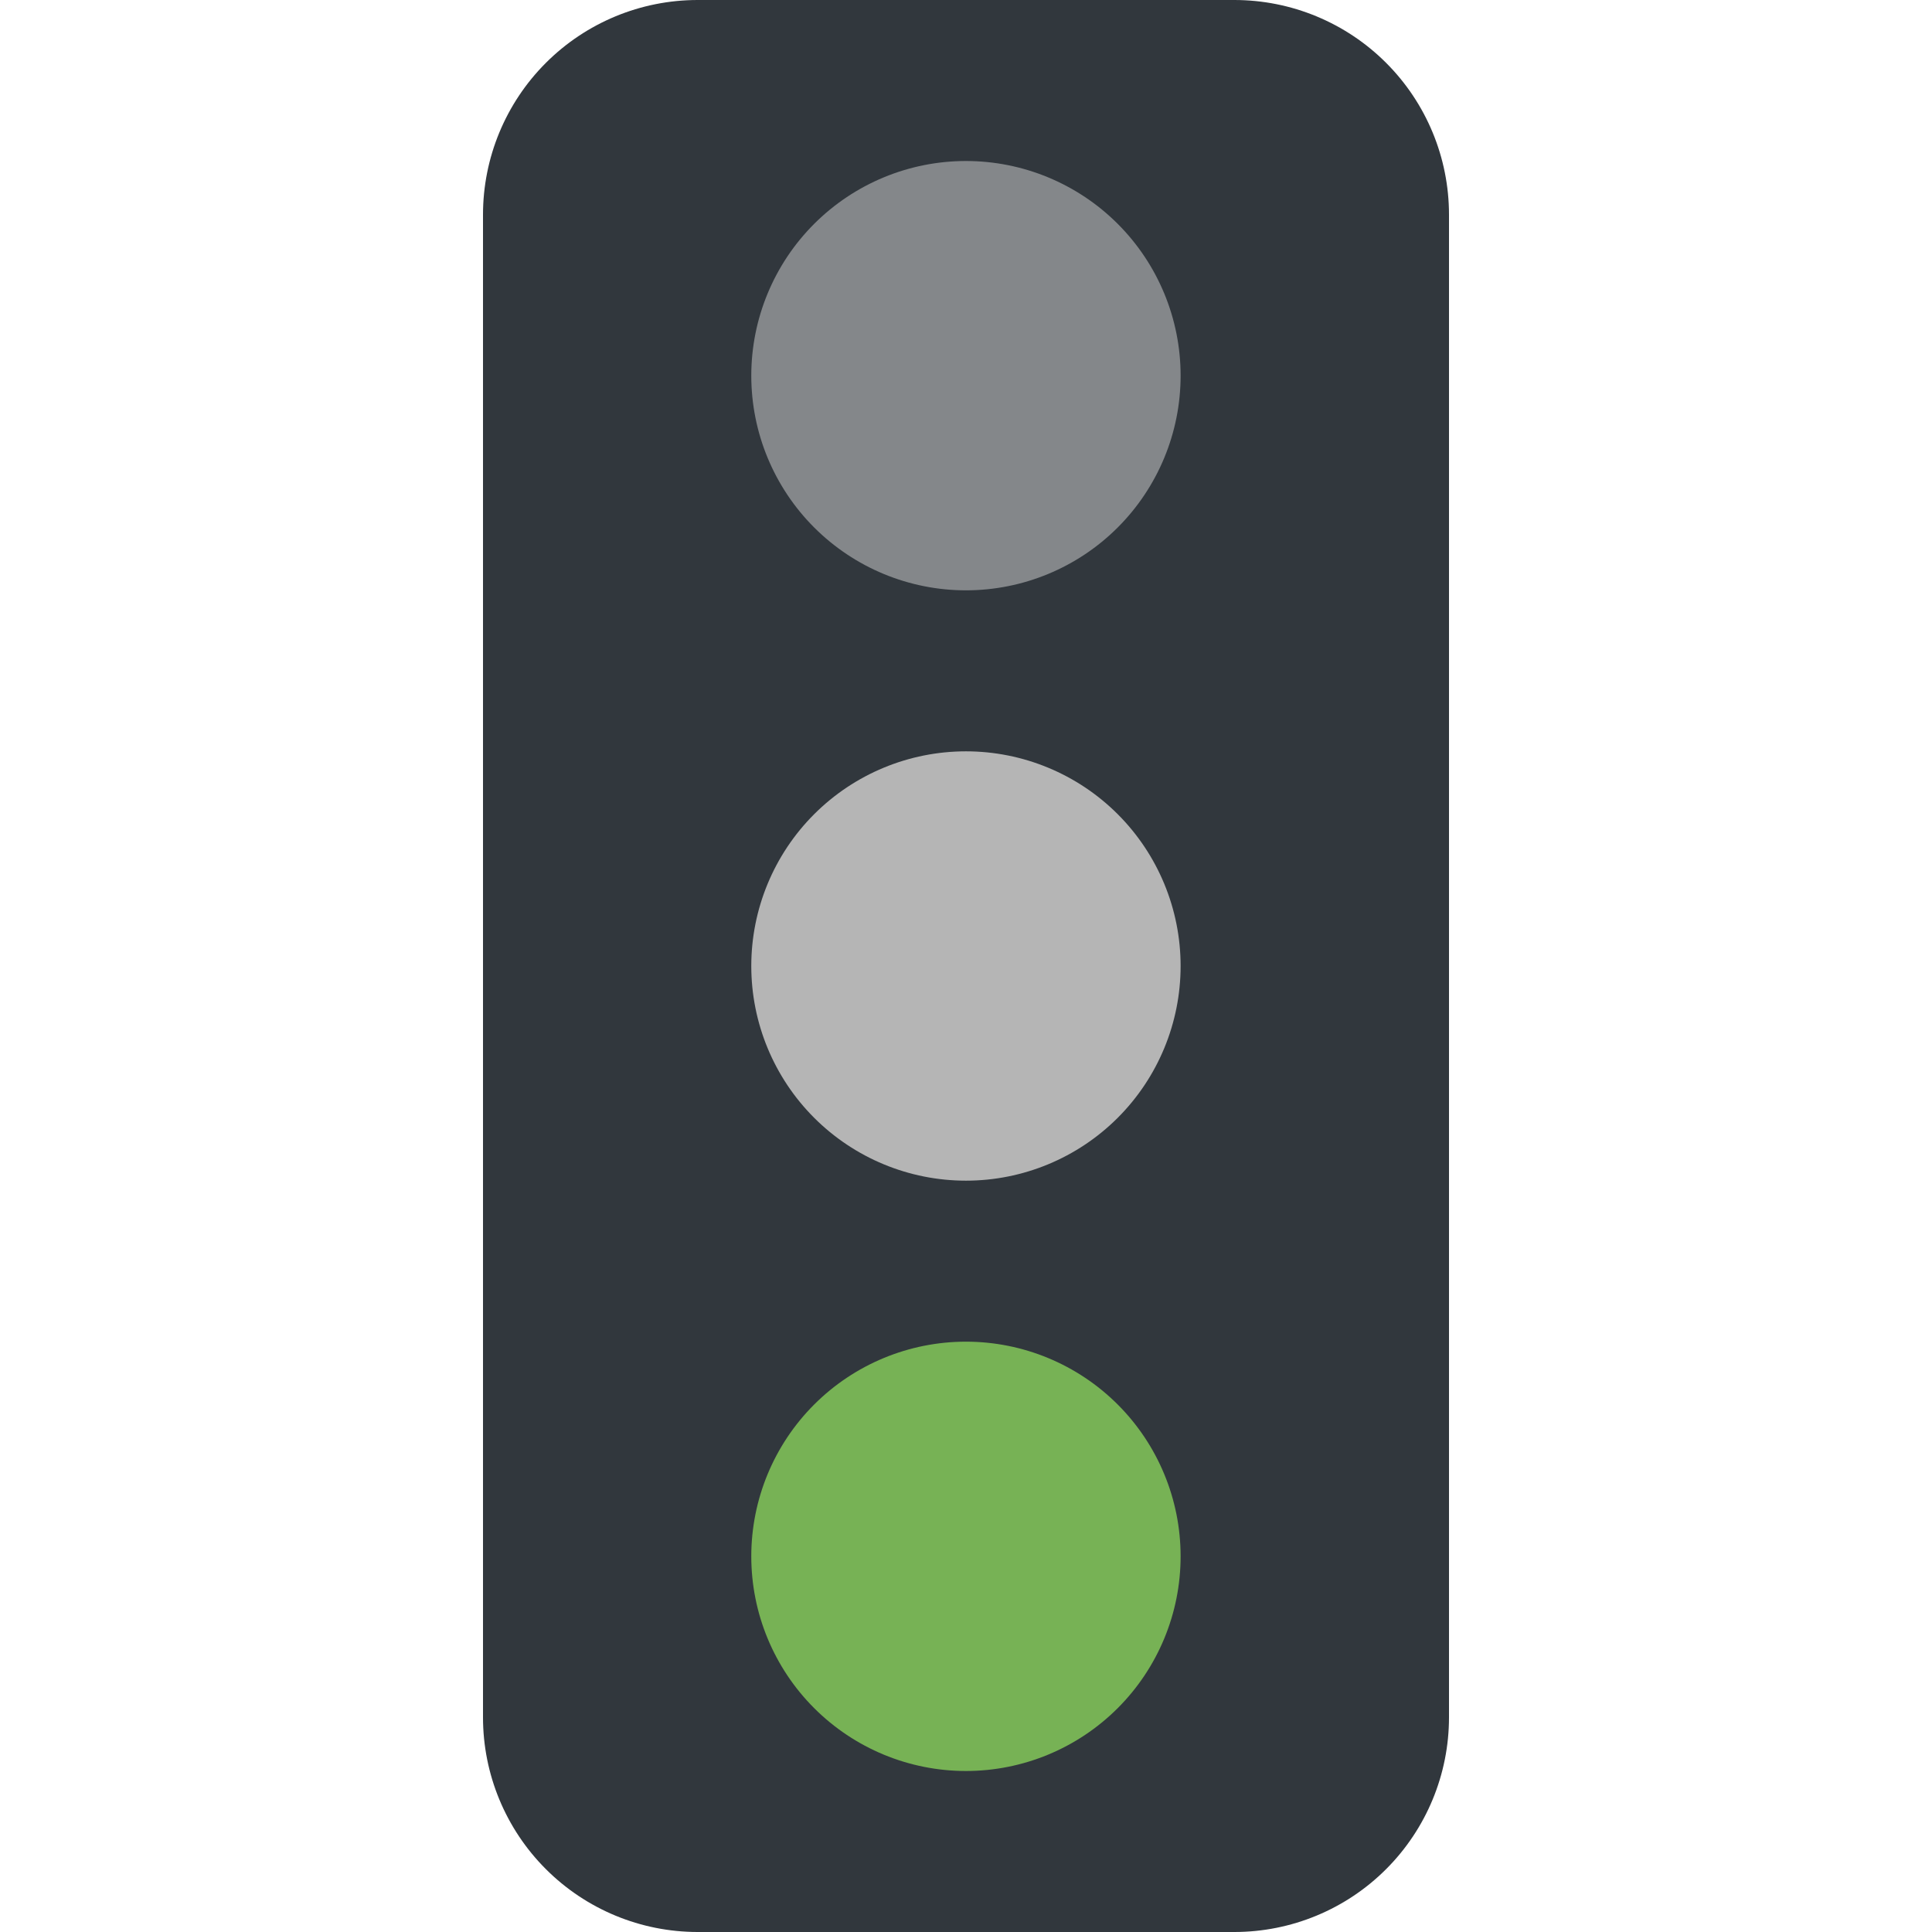
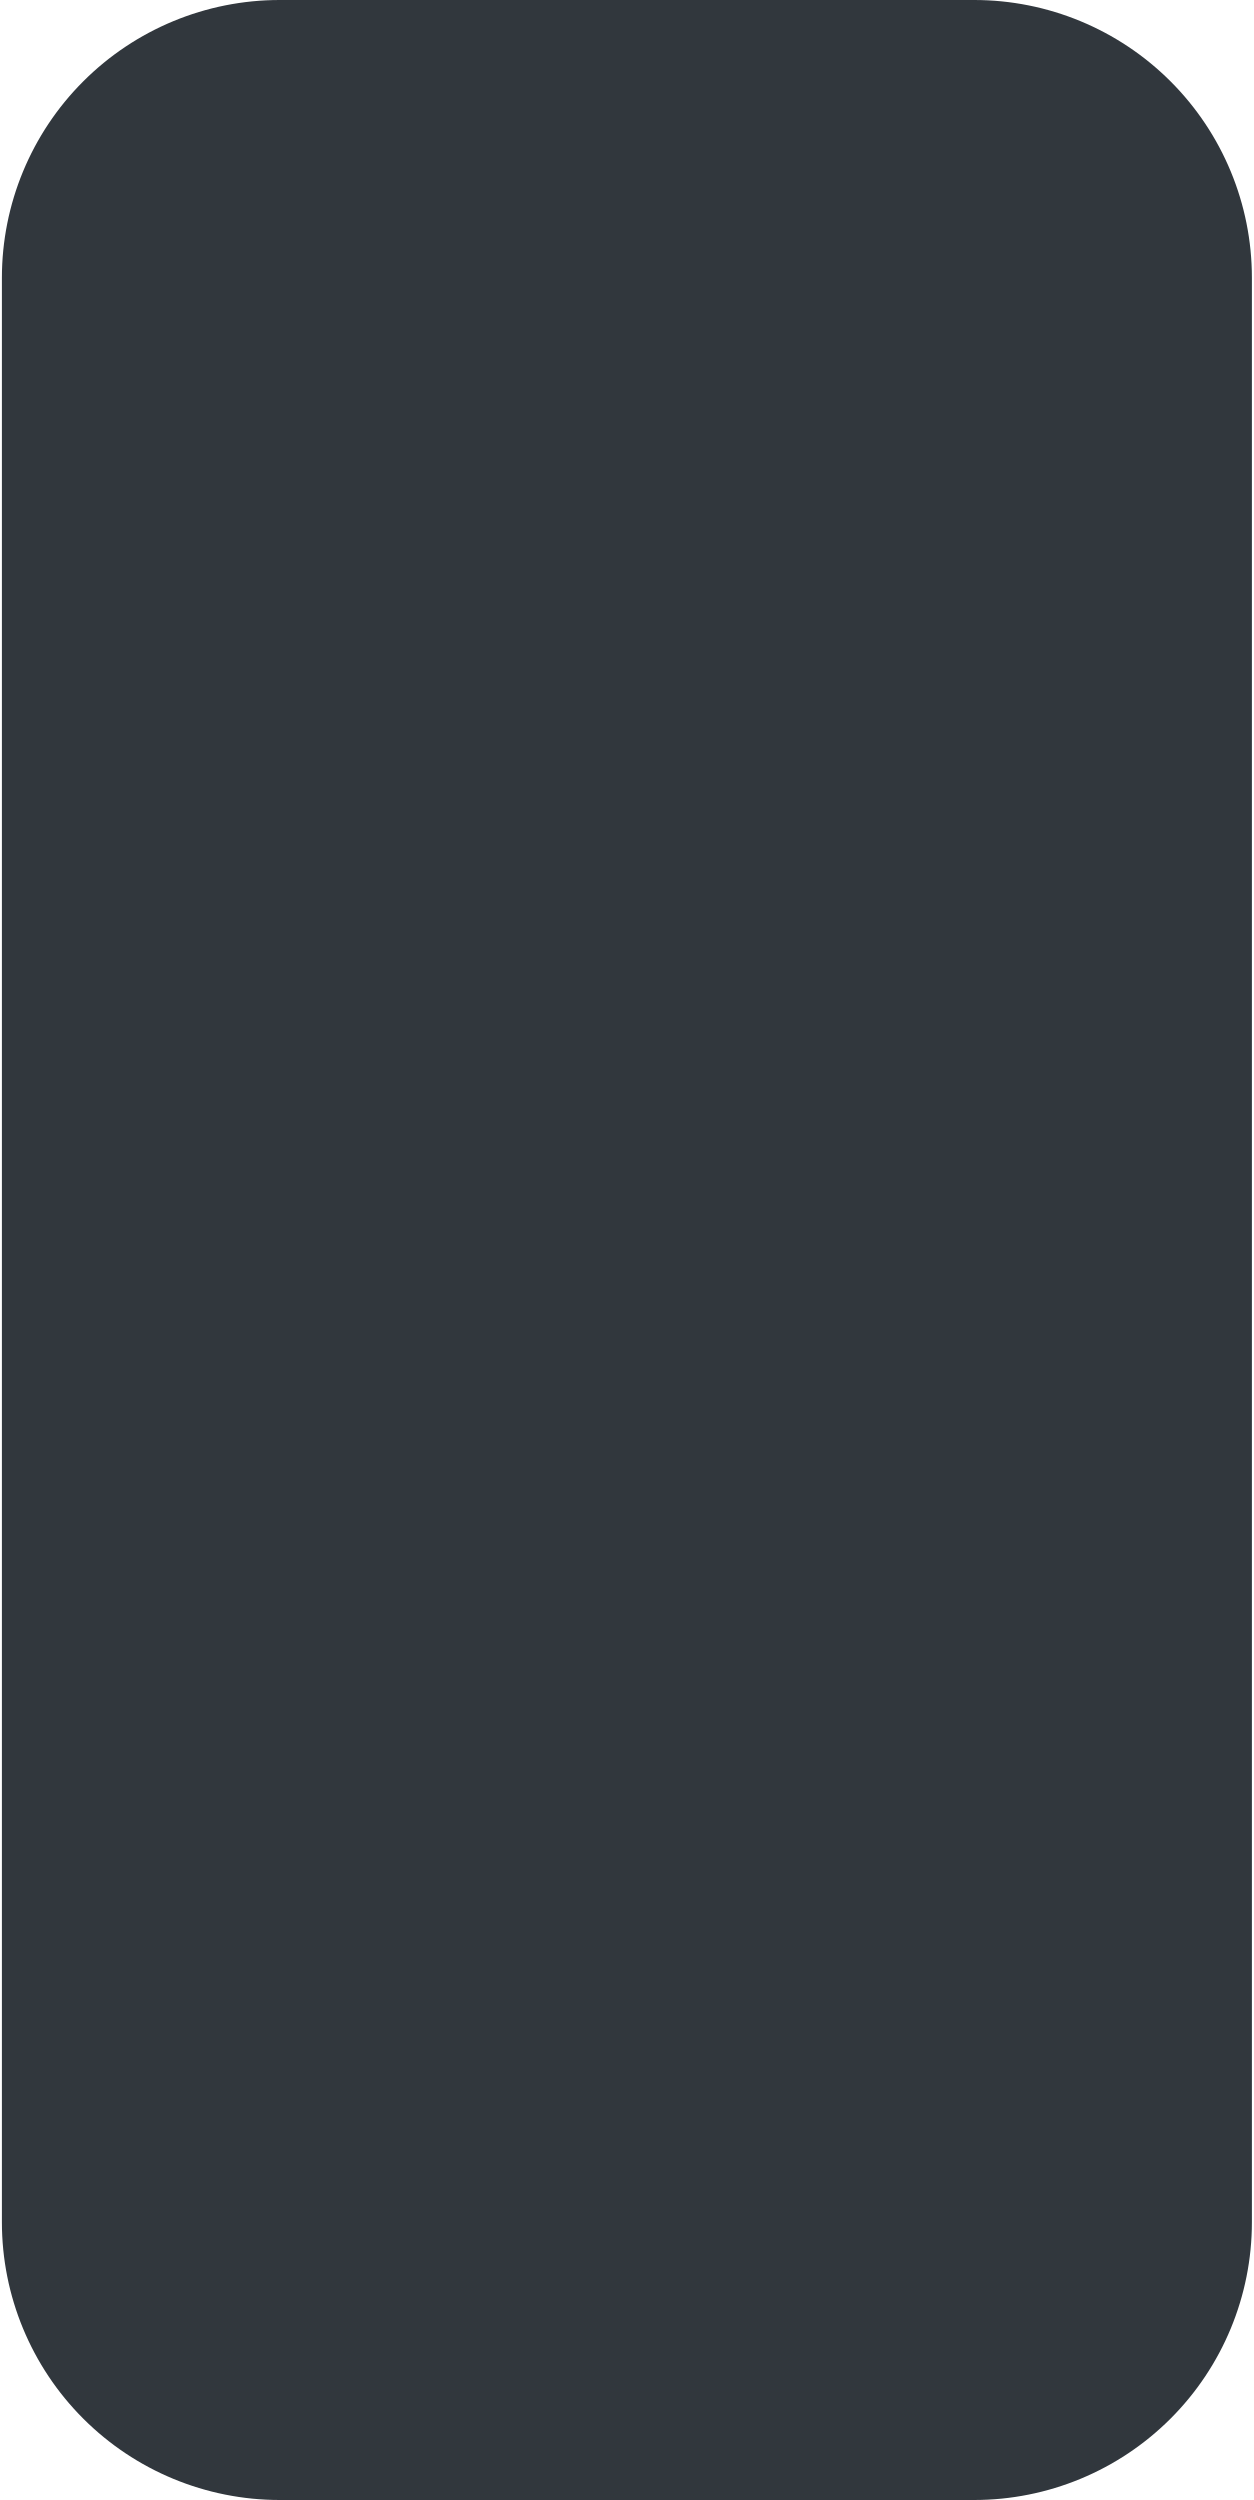
- <svg xmlns="http://www.w3.org/2000/svg" width="329" height="329" viewBox="0 0 329 329" fill="none">
-   <path d="M246.75 292.444C246.75 302.14 242.899 311.438 236.043 318.293C229.188 325.149 219.89 329 210.194 329H118.806C109.11 329 99.812 325.149 92.957 318.293C86.101 311.438 82.25 302.14 82.25 292.444V36.556C82.25 26.86 86.101 17.562 92.957 10.707C99.812 3.851 109.11 0 118.806 0L210.194 0C219.89 0 229.188 3.851 236.043 10.707C242.899 17.562 246.75 26.86 246.75 36.556V292.444Z" fill="#31373D" />
-   <path d="M164.491 228.472C174.186 228.472 183.484 232.324 190.34 239.179C197.195 246.035 201.047 255.333 201.047 265.028C201.047 274.723 197.195 284.021 190.34 290.876C183.484 297.732 174.186 301.583 164.491 301.583C154.796 301.583 145.498 297.732 138.642 290.876C131.787 284.021 127.936 274.723 127.936 265.028C127.936 255.333 131.787 246.035 138.642 239.179C145.498 232.324 154.796 228.472 164.491 228.472Z" fill="#77B255" />
-   <path d="M164.491 127.944C174.186 127.944 183.484 131.796 190.34 138.651C197.195 145.507 201.047 154.805 201.047 164.5C201.047 174.195 197.195 183.493 190.34 190.349C183.484 197.204 174.186 201.056 164.491 201.056C154.796 201.056 145.498 197.204 138.642 190.349C131.787 183.493 127.936 174.195 127.936 164.5C127.936 154.805 131.787 145.507 138.642 138.651C145.498 131.796 154.796 127.944 164.491 127.944Z" fill="#B5B5B5" />
-   <path d="M164.491 27.417C174.186 27.417 183.484 31.268 190.34 38.124C197.195 44.979 201.047 54.277 201.047 63.972C201.047 73.667 197.195 82.966 190.34 89.821C183.484 96.677 174.186 100.528 164.491 100.528C154.796 100.528 145.498 96.677 138.642 89.821C131.787 82.966 127.936 73.667 127.936 63.972C127.936 54.277 131.787 44.979 138.642 38.124C145.498 31.268 154.796 27.417 164.491 27.417Z" fill="#84878A" />
+ <svg xmlns="http://www.w3.org/2000/svg" width="165" height="329" viewBox="0 0 165 329" fill="none">
+   <path d="M164.75 292.444C164.75 302.14 160.899 311.438 154.043 318.293C147.188 325.149 137.89 329 128.194 329H36.806C27.11 329 17.812 325.149 10.957 318.293C4.101 311.438 0.25 302.14 0.25 292.444V36.556C0.25 26.86 4.101 17.562 10.957 10.707C17.812 3.851 27.11 0 36.806 0L128.194 0C137.89 0 147.188 3.851 154.043 10.707C160.899 17.562 164.75 26.86 164.75 36.556V292.444Z" fill="#31373D" />
</svg>
